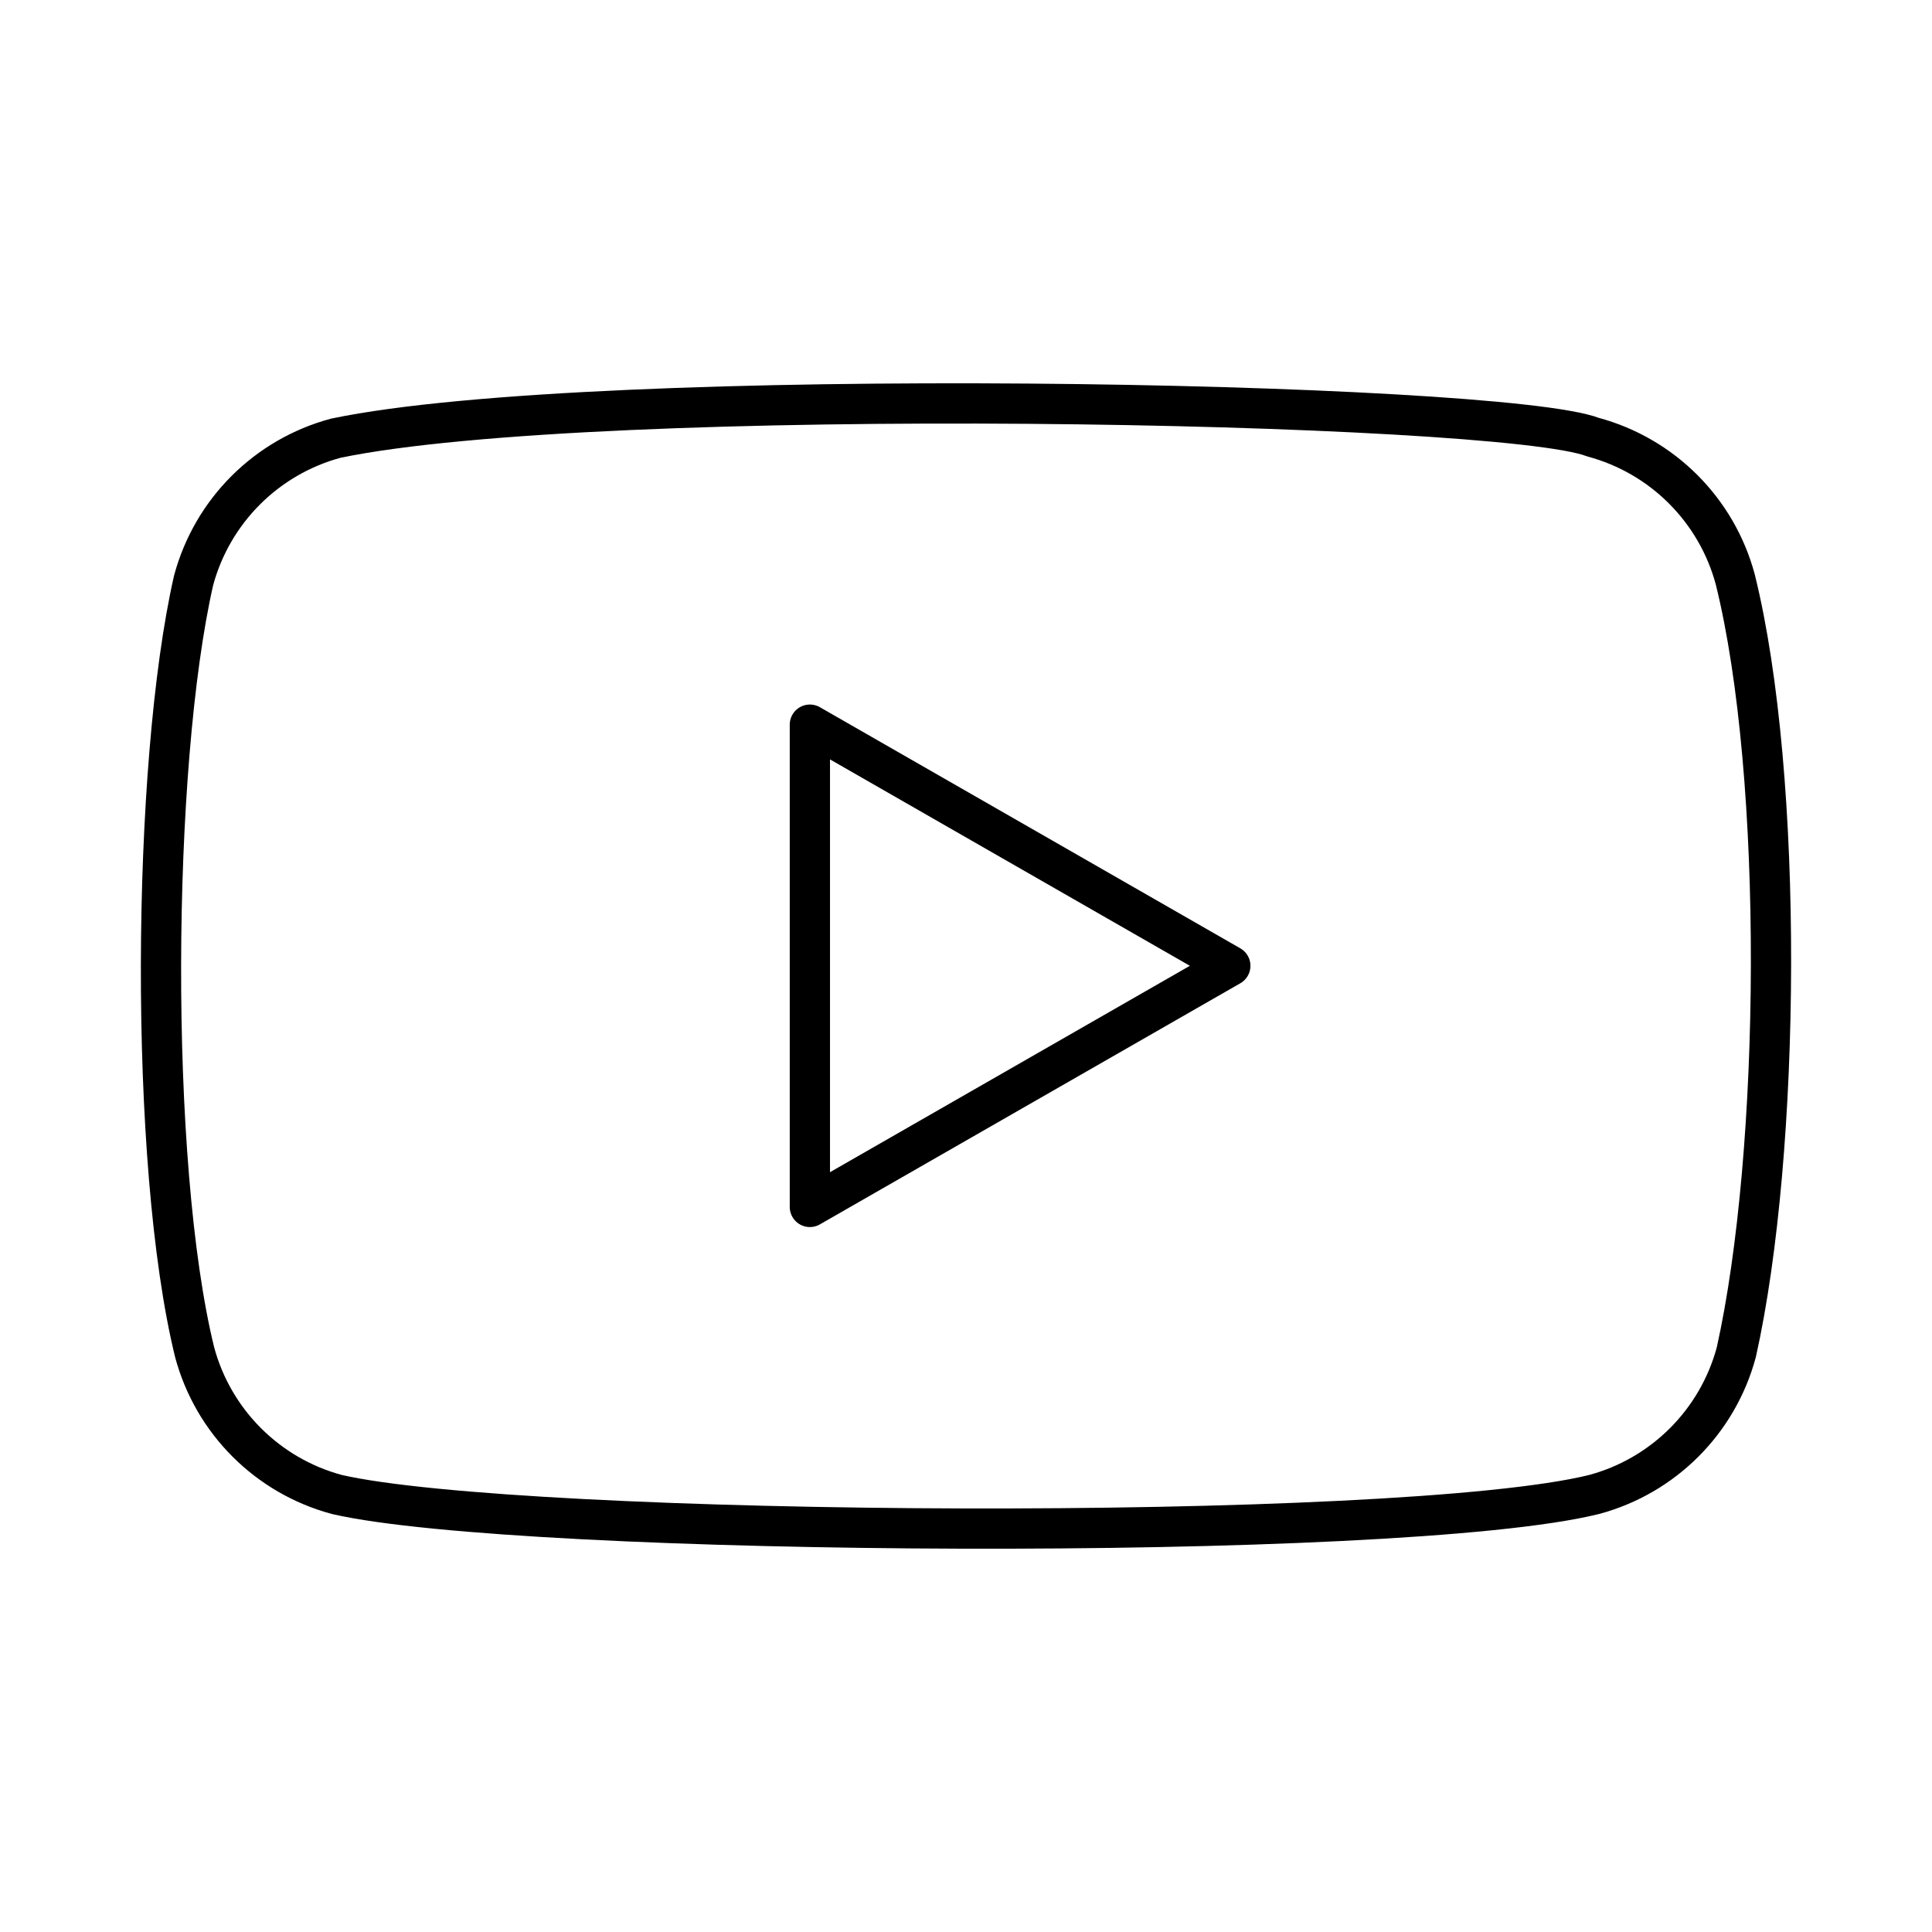
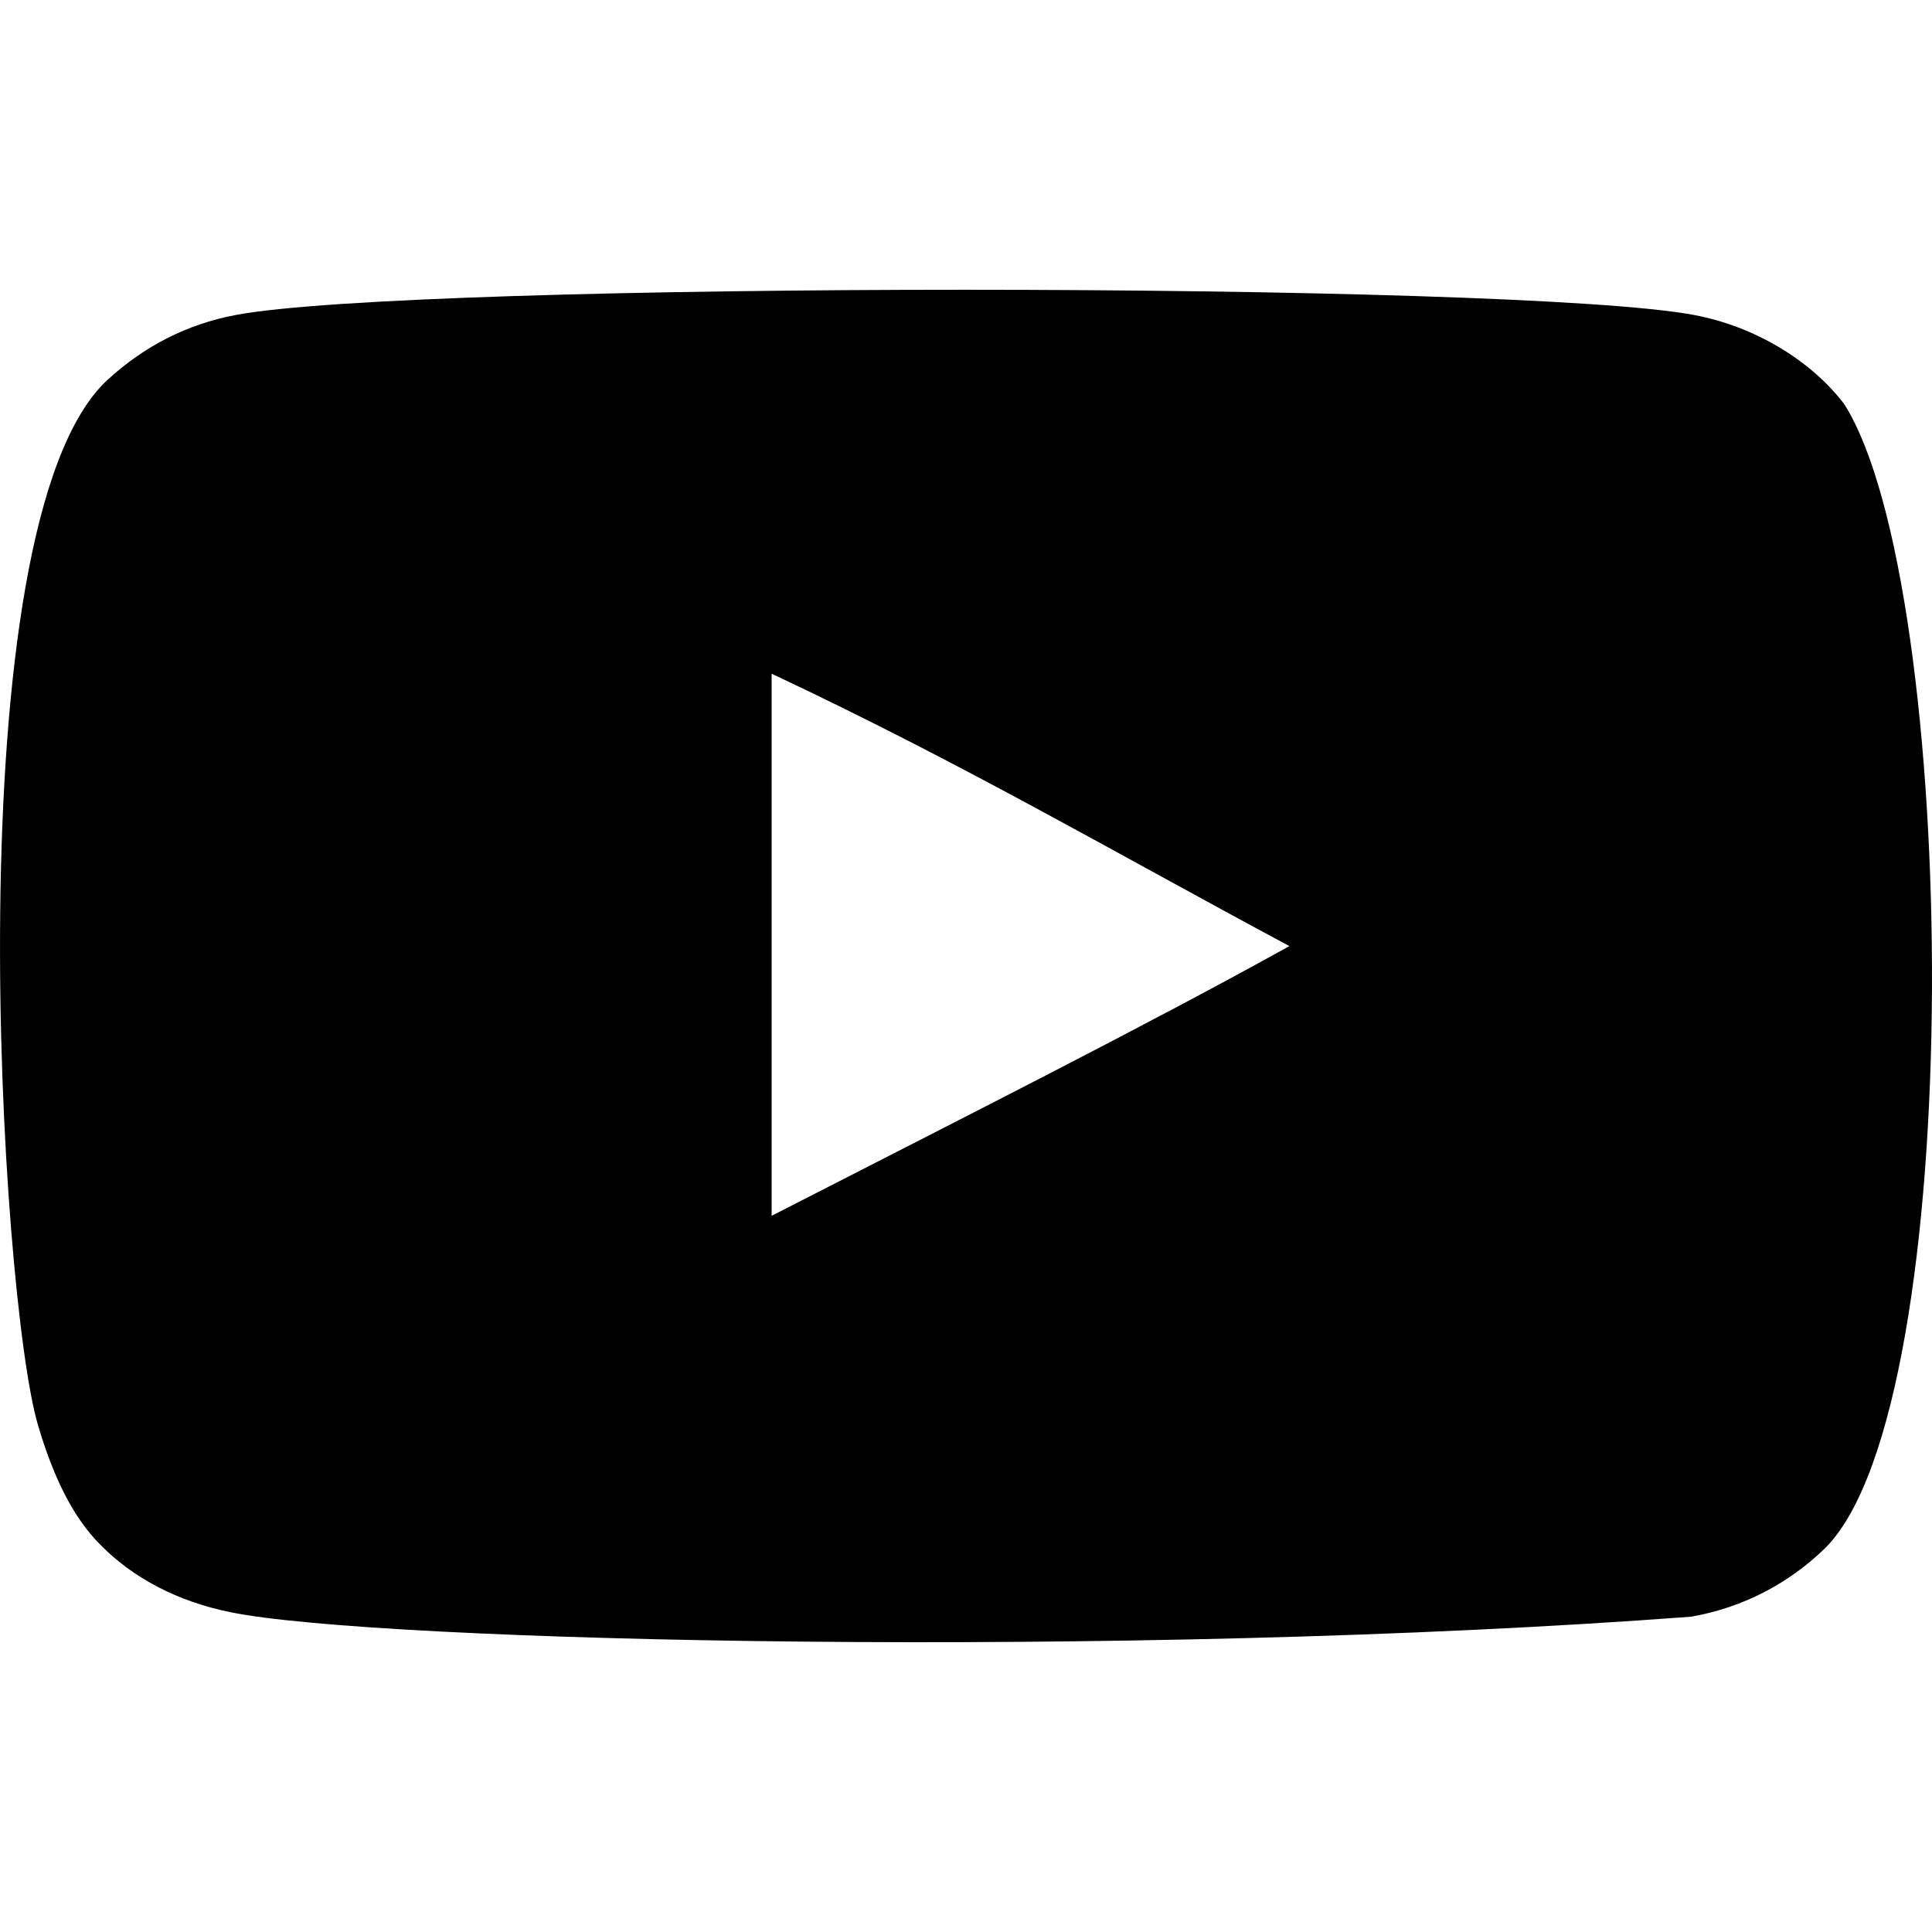
- <svg xmlns="http://www.w3.org/2000/svg" width="800px" height="800px" viewBox="0 0 48 48">
+ <svg xmlns="http://www.w3.org/2000/svg" width="800px" height="800px" viewBox="0 -3 20 20" version="1.1">
  <defs>
-     <style>.a{fill:none;stroke:#000000;stroke-linecap:round;stroke-linejoin:round;}</style>
-   </defs>
-   <path class="a" d="M43.112,14.394a5.006,5.006,0,0,0-3.533-3.533c-2.314-.894-24.733-1.331-31.236.026A5.006,5.006,0,0,0,4.81,14.42c-1.045,4.583-1.124,14.491.026,19.177A5.006,5.006,0,0,0,8.369,37.13c4.583,1.055,26.371,1.203,31.236,0a5.006,5.006,0,0,0,3.533-3.533C44.252,28.604,44.331,19.31,43.112,14.394Z" />
-   <path class="a" d="M30.567,23.995,20.121,18.004V29.986Z" />
+ 
+ </defs>
+   <g id="Page-1" stroke="none" stroke-width="1" fill="none" fill-rule="evenodd">
+     <g id="Dribbble-Light-Preview" transform="translate(-300, -7442)" fill="#000000">
+       <g id="icons" transform="translate(56, 160)">
+         <path d="M251.988,7291.586 L251.988,7285.974 C253.981,7286.912 255.524,7287.817 257.348,7288.794 C255.843,7289.628 253.981,7290.565 251.988,7291.586 M263.091,7283.183 C262.747,7282.73 262.162,7282.378 261.538,7282.261 C259.705,7281.913 248.271,7281.912 246.439,7282.261 C245.939,7282.355 245.494,7282.582 245.111,7282.934 C243.5,7284.429 244.005,7292.452 244.393,7293.751 C244.557,7294.313 244.768,7294.719 245.034,7294.986 C245.376,7295.338 245.845,7295.58 246.384,7295.689 C247.893,7296.001 255.668,7296.175 261.506,7295.736 C262.044,7295.642 262.52,7295.391 262.896,7295.024 C264.386,7293.535 264.284,7285.062 263.091,7283.183" id="youtube-[#168]">
+ 
+ </path>
+       </g>
+     </g>
+   </g>
</svg>
